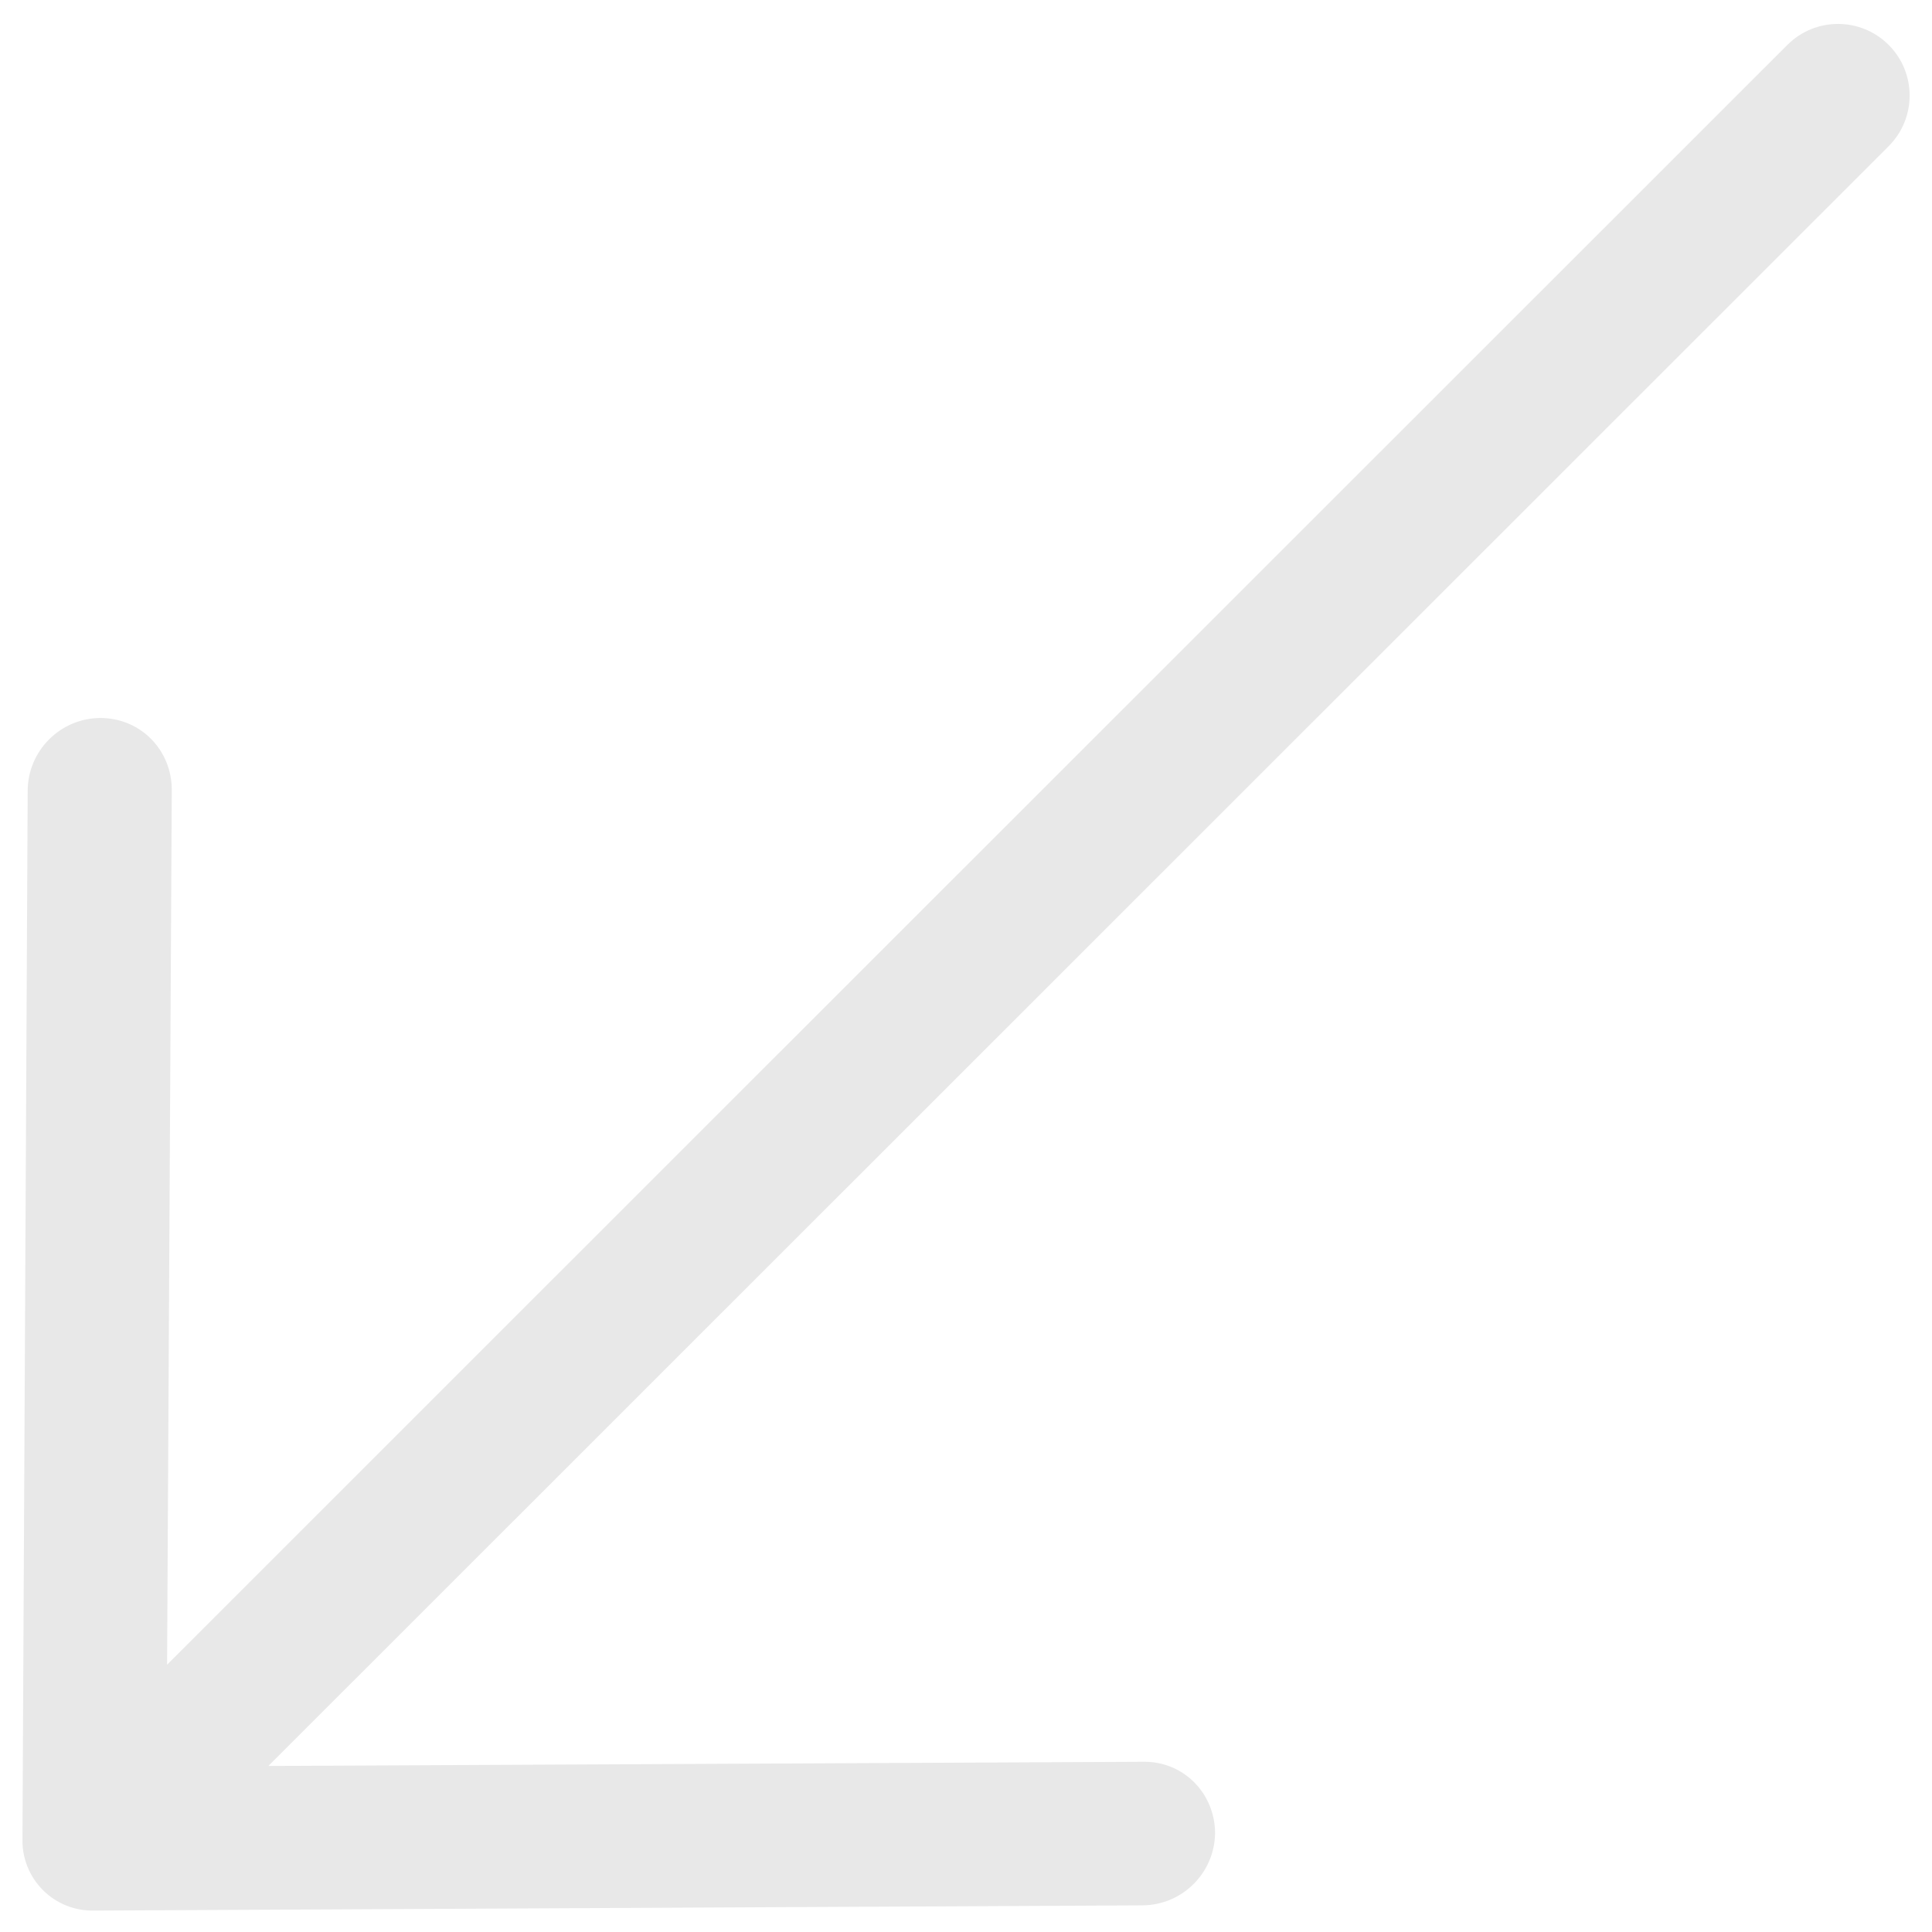
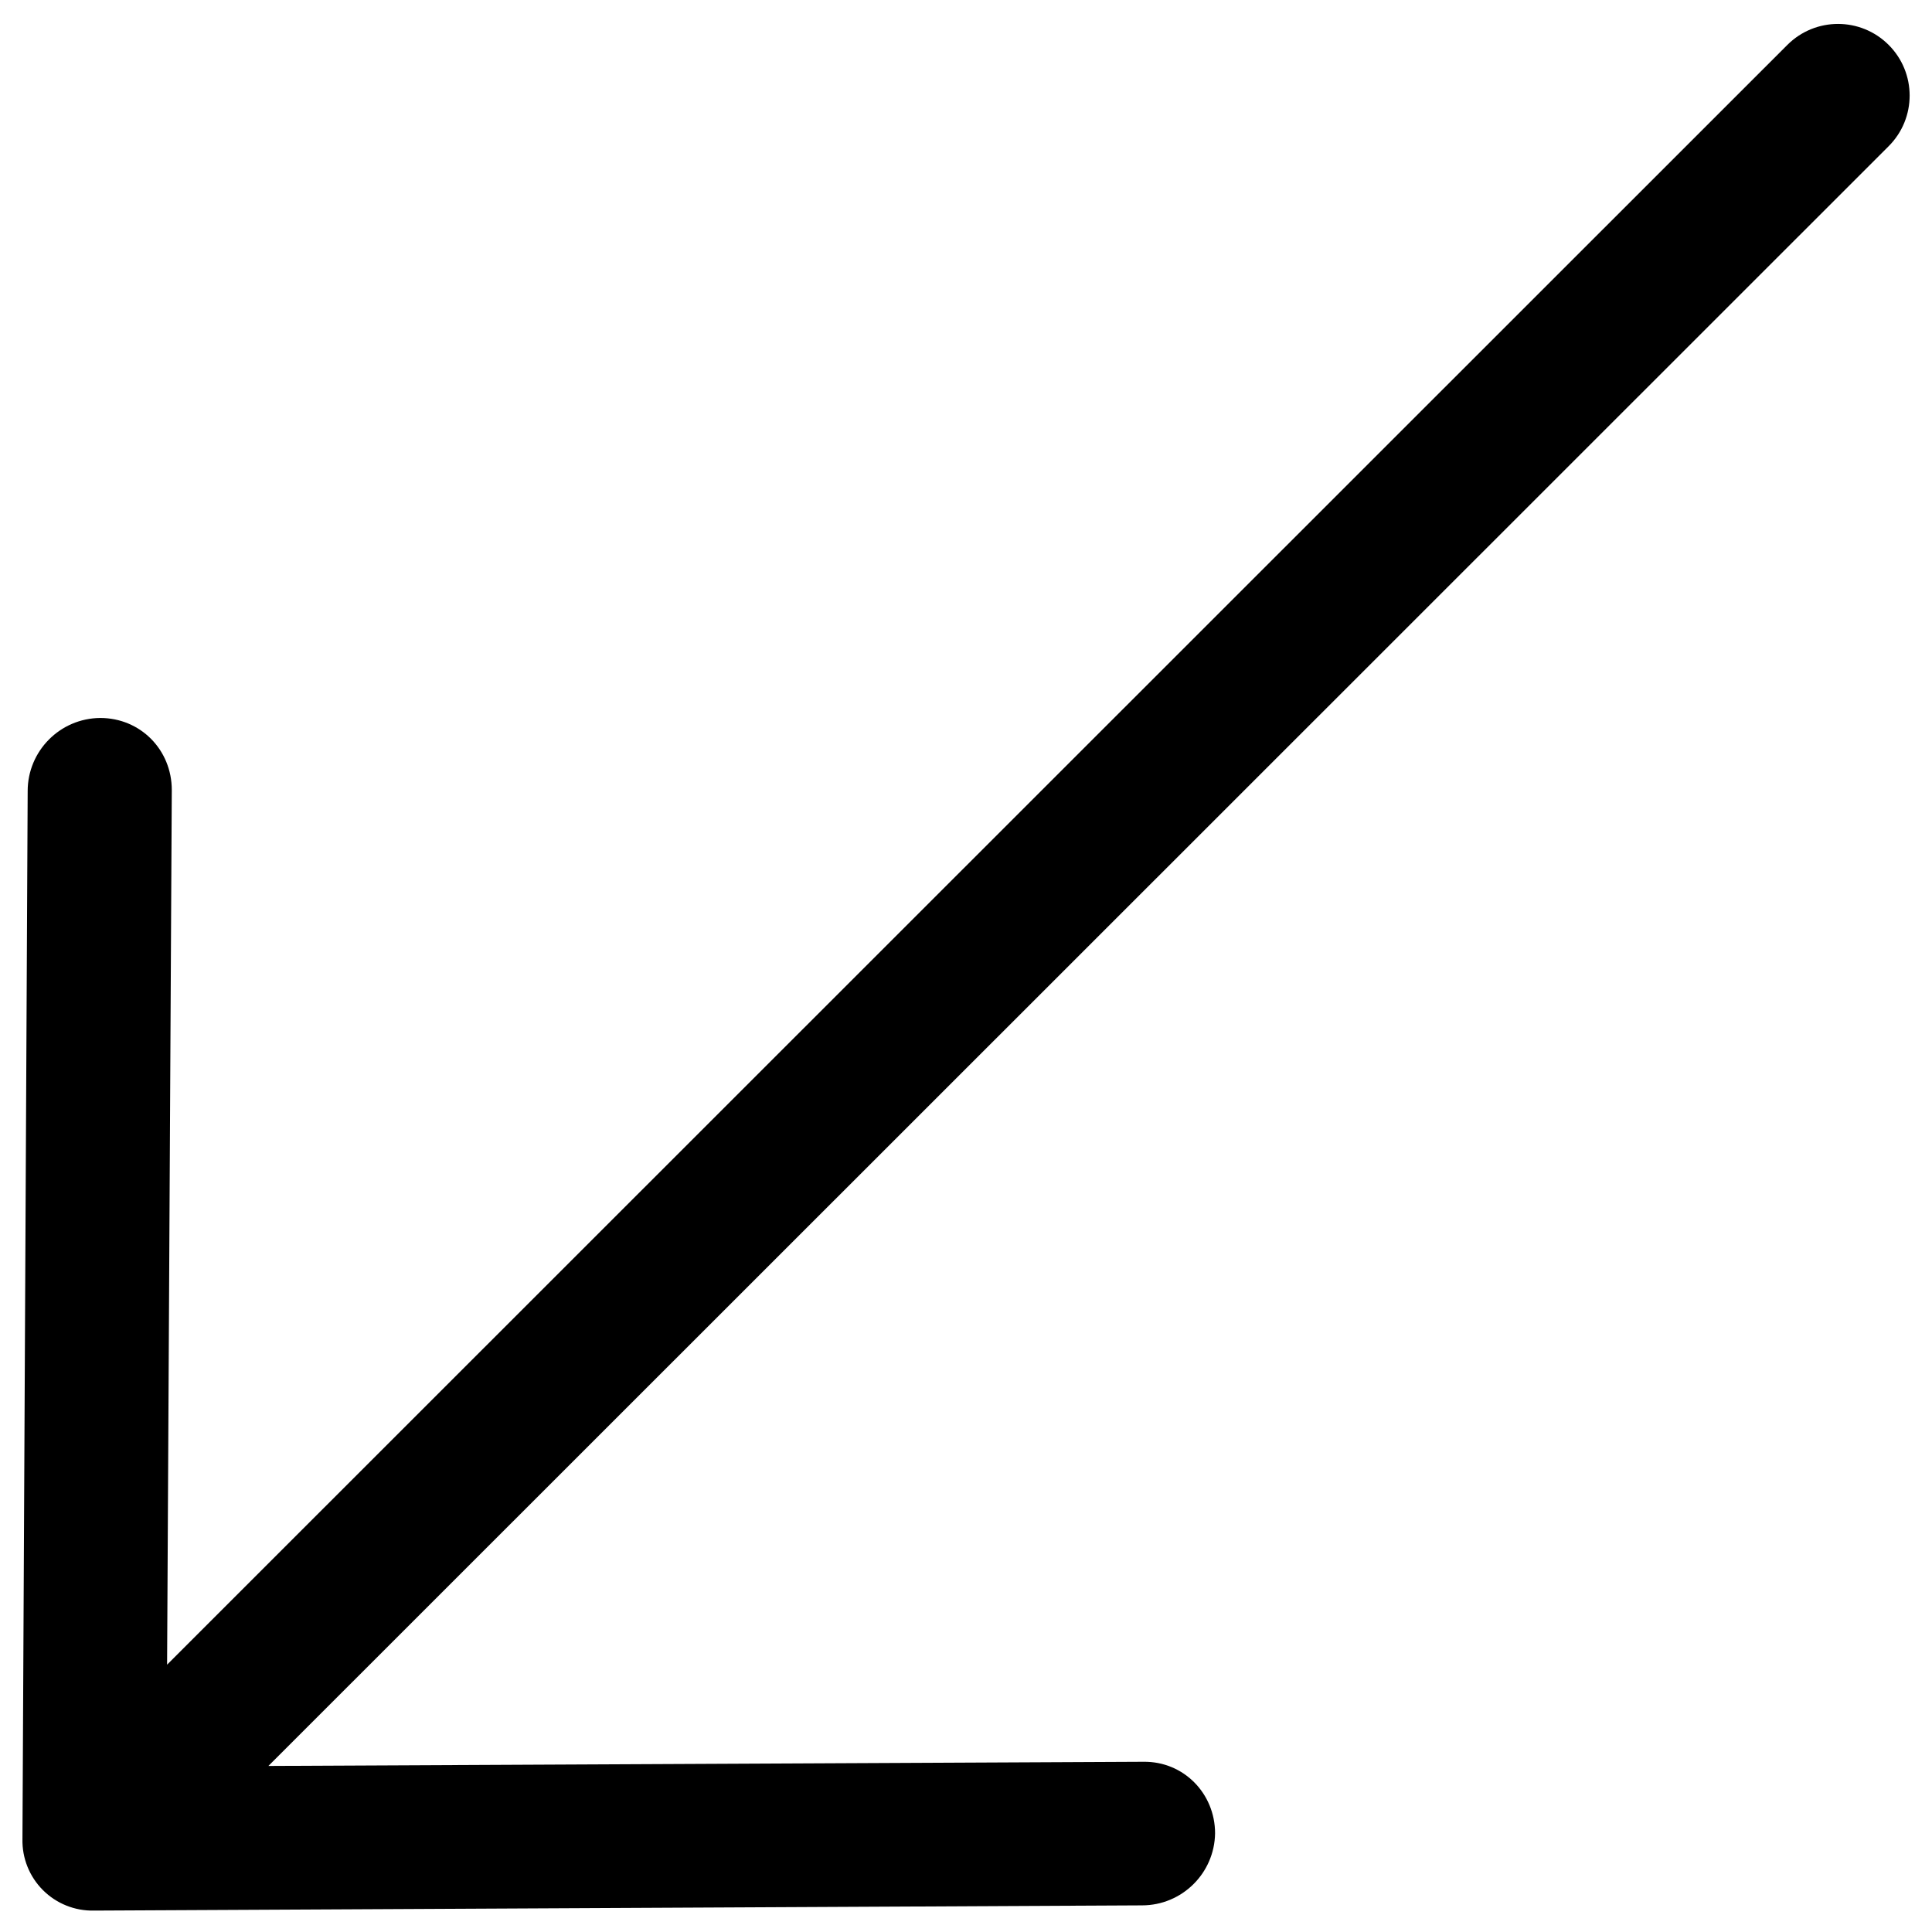
<svg xmlns="http://www.w3.org/2000/svg" xmlns:xlink="http://www.w3.org/1999/xlink" width="37" height="37" viewBox="0 0 37 37">
  <defs>
    <path id="3yl6a" d="M903.27 1381.11c0-.76-.6-1.38-1.37-1.37l-16.76.08 31.03-31.02a1.37 1.37 0 1 0-1.94-1.94l-31.03 31.02.09-16.75c0-.77-.6-1.38-1.37-1.38a1.4 1.4 0 0 0-1.39 1.4l-.1 20.07a1.34 1.34 0 0 0 1.37 1.37l20.07-.1a1.4 1.4 0 0 0 1.4-1.38z" />
  </defs>
  <g>
-     <g opacity=".3" transform="translate(-880 -1346)">
-       <g opacity=".3">
+     <g transform="translate(-880 -1346)">
+       <g>
        <use xlink:href="#3yl6a" />
      </g>
    </g>
  </g>
</svg>
